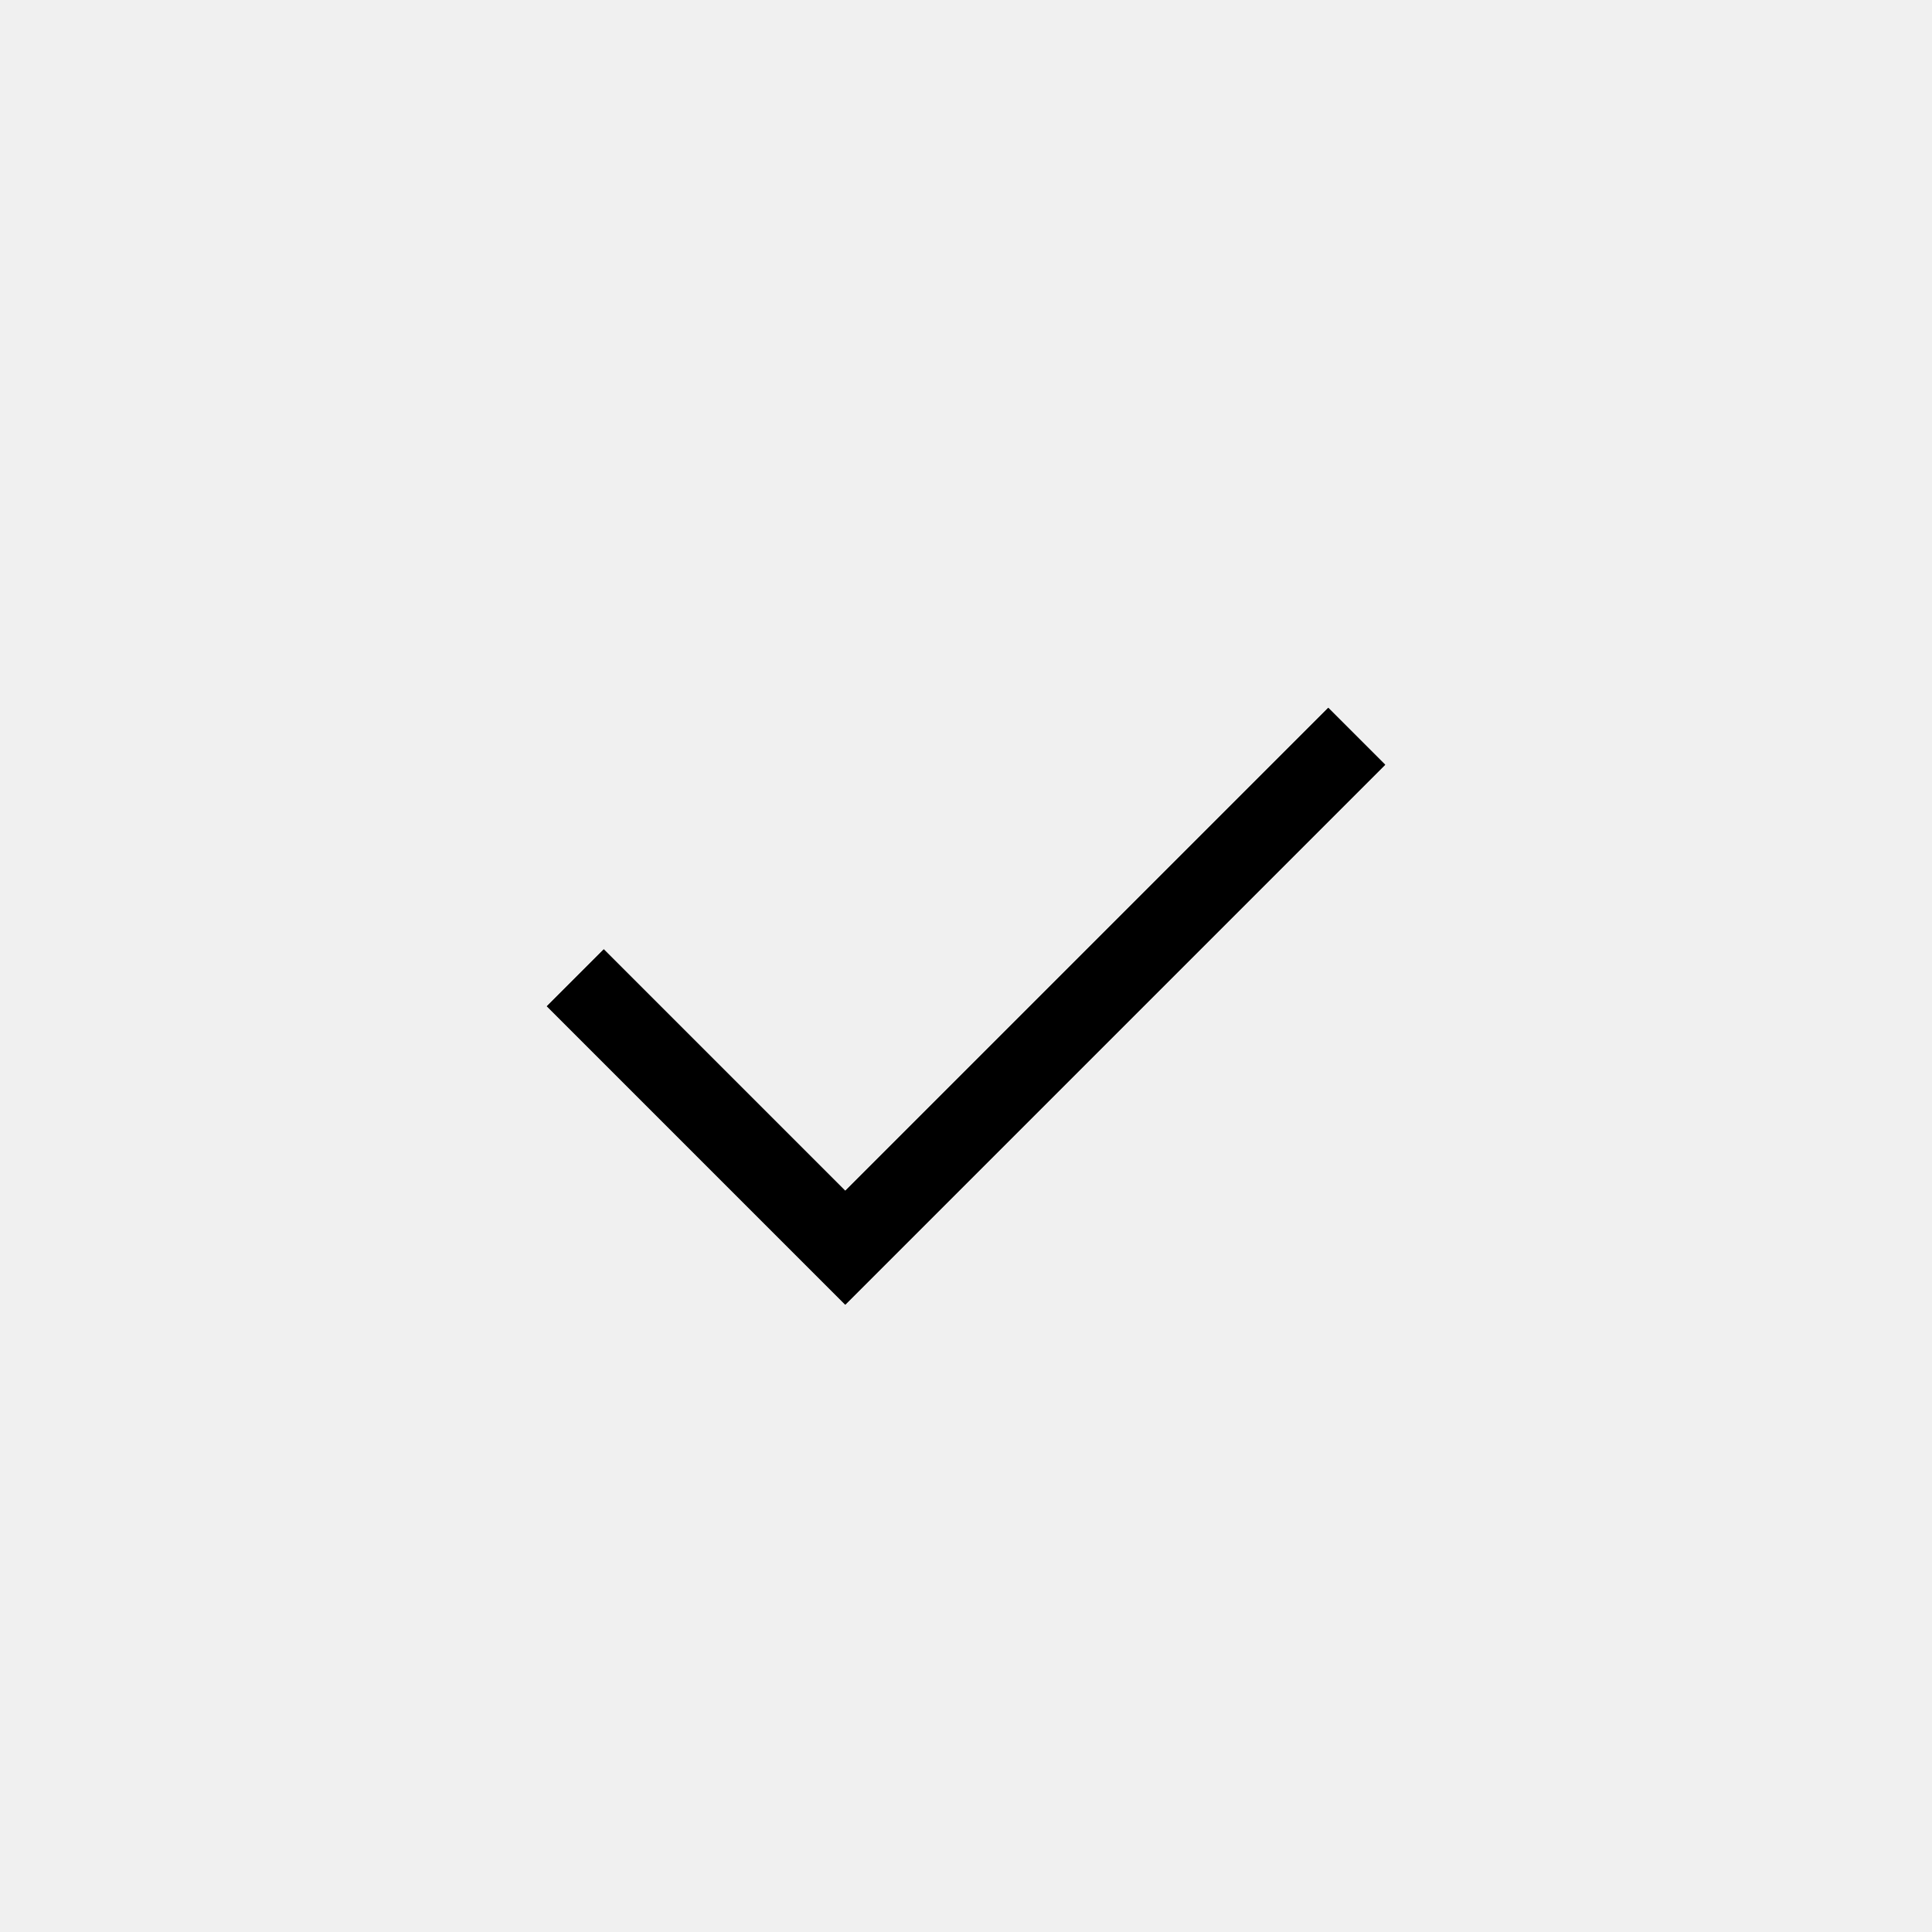
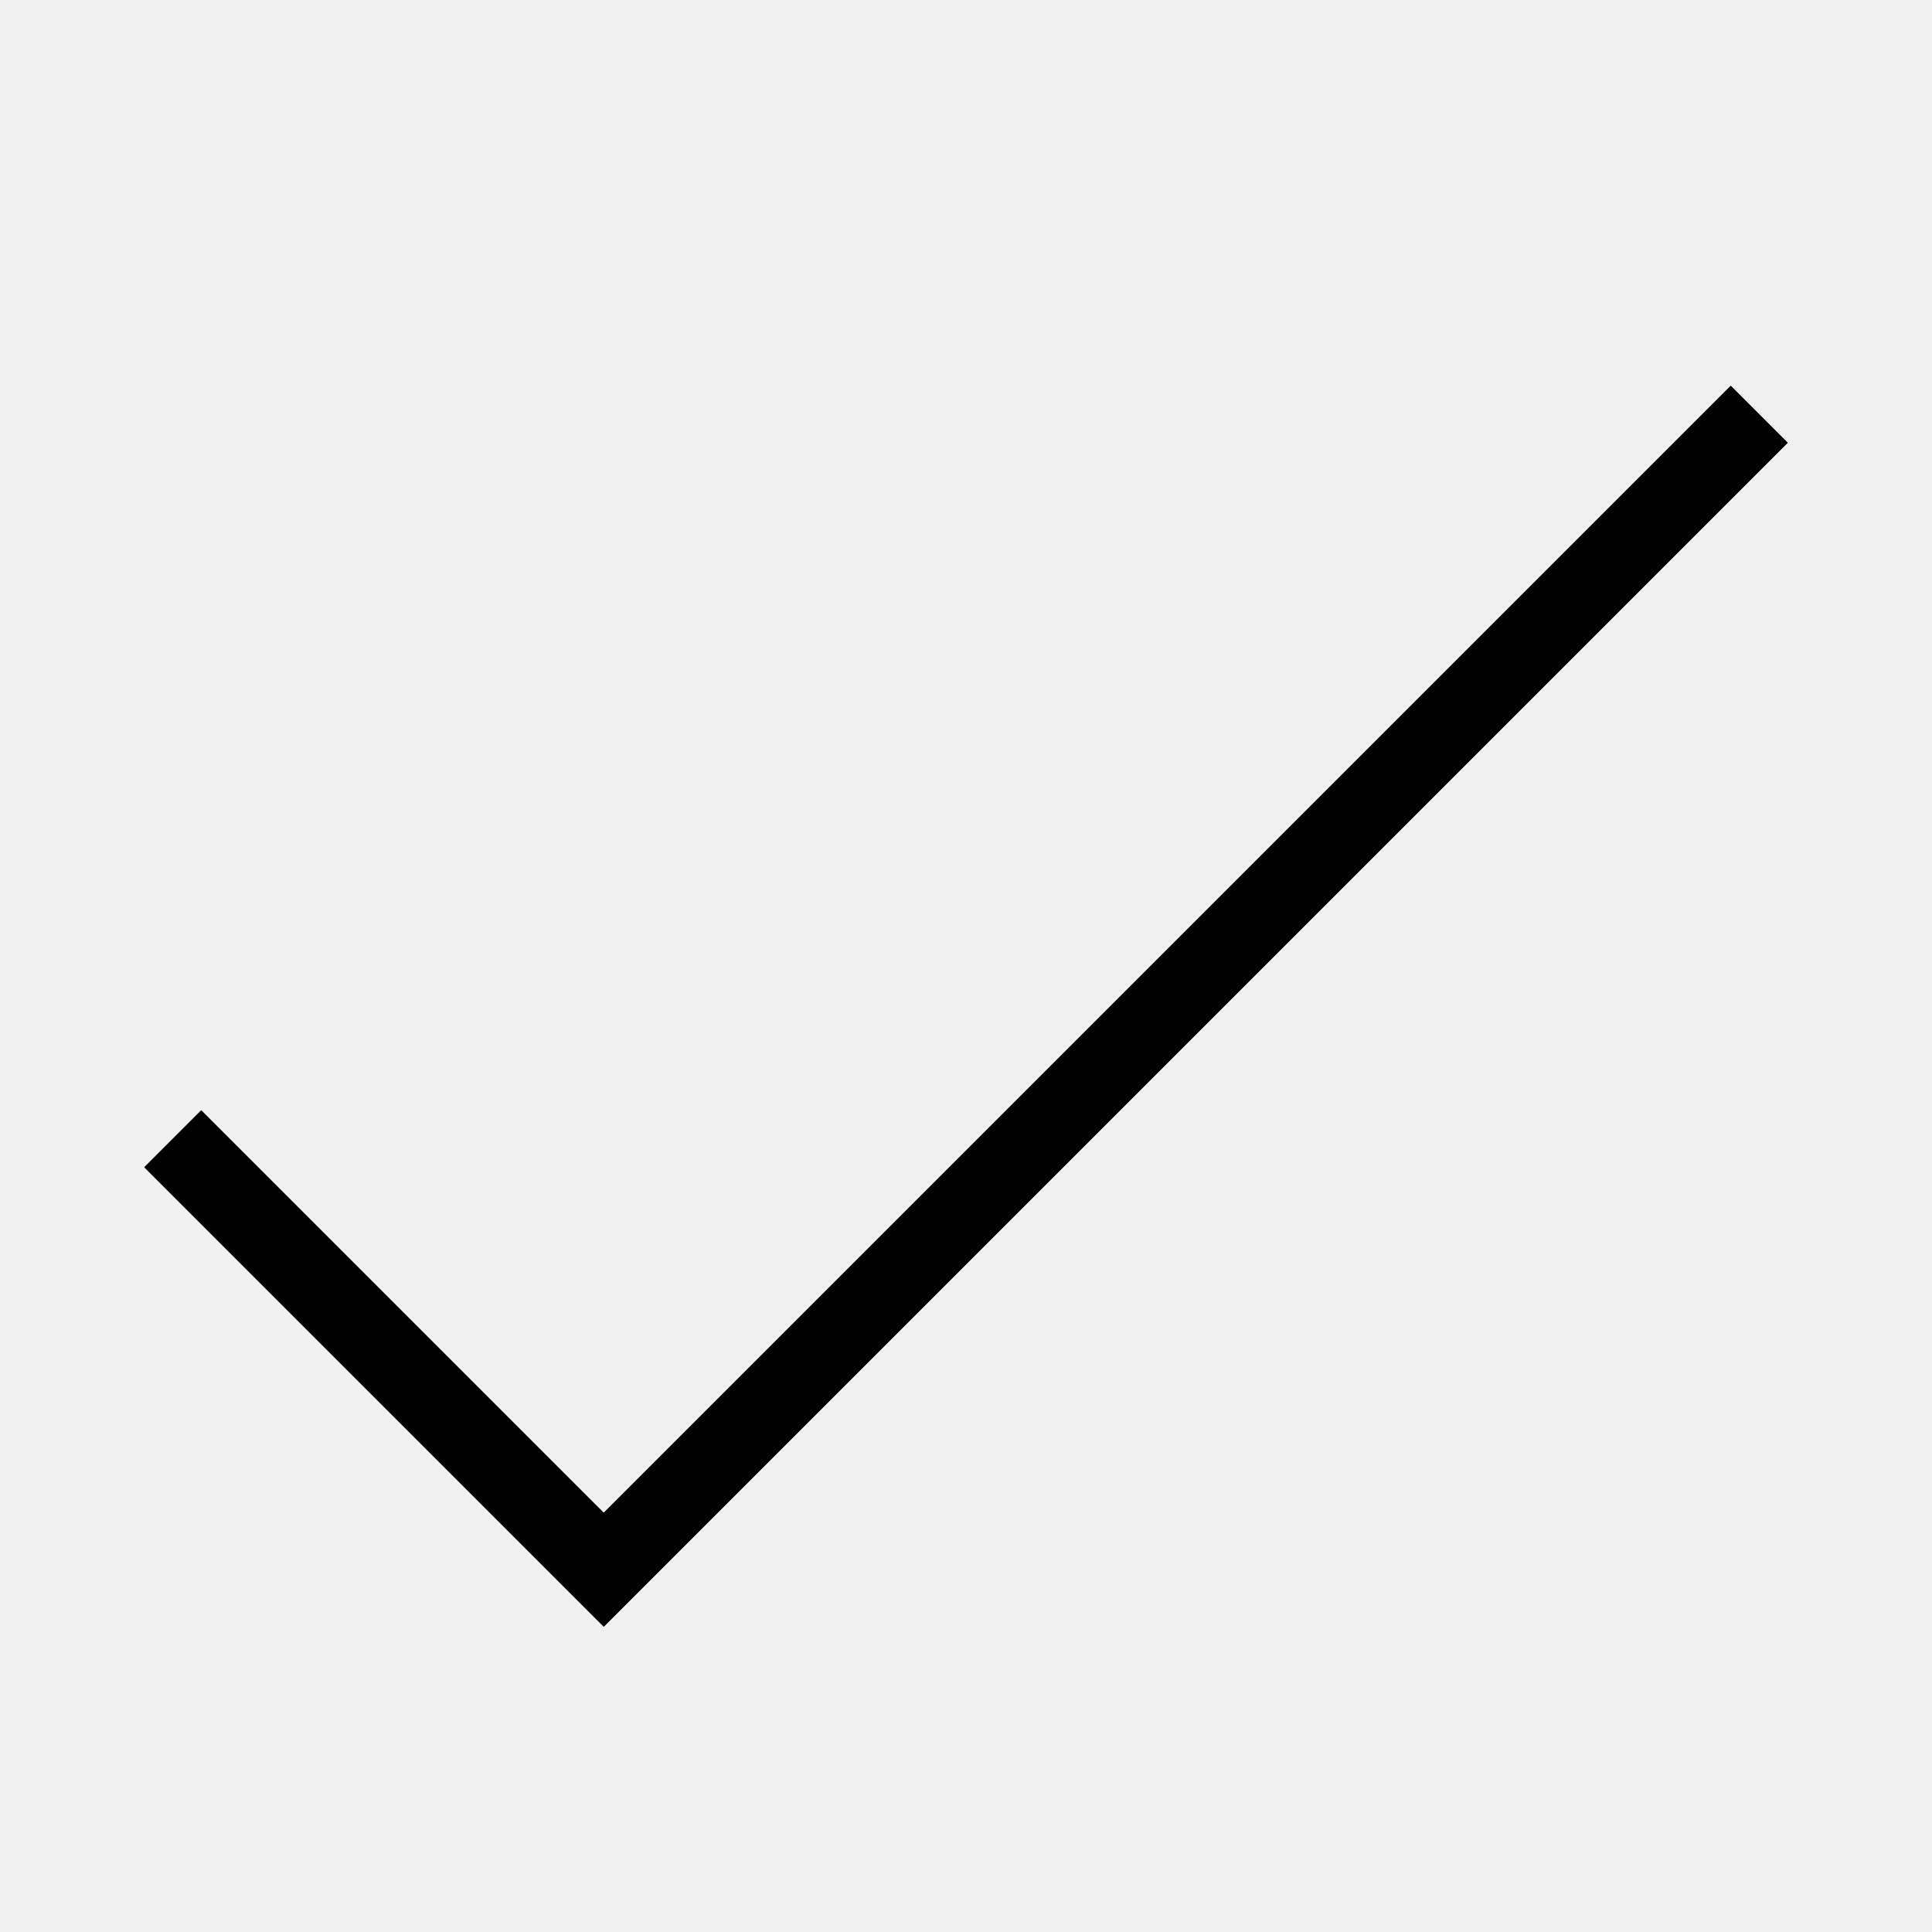
<svg xmlns="http://www.w3.org/2000/svg" xmlns:xlink="http://www.w3.org/1999/xlink" width="24px" height="24px" viewBox="0 0 24 24" version="1.1">
  <defs>
-     <path d="M10.5,14.793 L16.5,8.793 L17.207,9.5 L11.207,15.5 L10.5,16.207 L6.793,12.5 L7.5,11.793 L10.5,14.793 Z" id="path-1" />
+     <path d="M7.5,18.793 L21.5,4.793 L22.207,5.5 L8.207,19.5 L7.5,20.207 L1.793,14.5 L2.5,13.793 L7.5,18.793 Z" id="path-1" />
  </defs>
  <g id="Symbols" stroke="none" stroke-width="1" fill="none" fill-rule="evenodd">
-     <g id="Icons-/-General-/-24-/-Check-Minor">
+     <g id="Icons-/-General-/-24-/-Check">
      <mask id="mask-2" fill="white">
        <use xlink:href="#path-1" />
      </mask>
      <use id="Combined-Shape" fill="#000000" fill-rule="nonzero" xlink:href="#path-1" />
      <g id="Colors-/-Black" mask="url(#mask-2)" fill="#000000">
        <rect id="Rectangle" x="0" y="0" width="24" height="24" />
      </g>
    </g>
  </g>
</svg>
